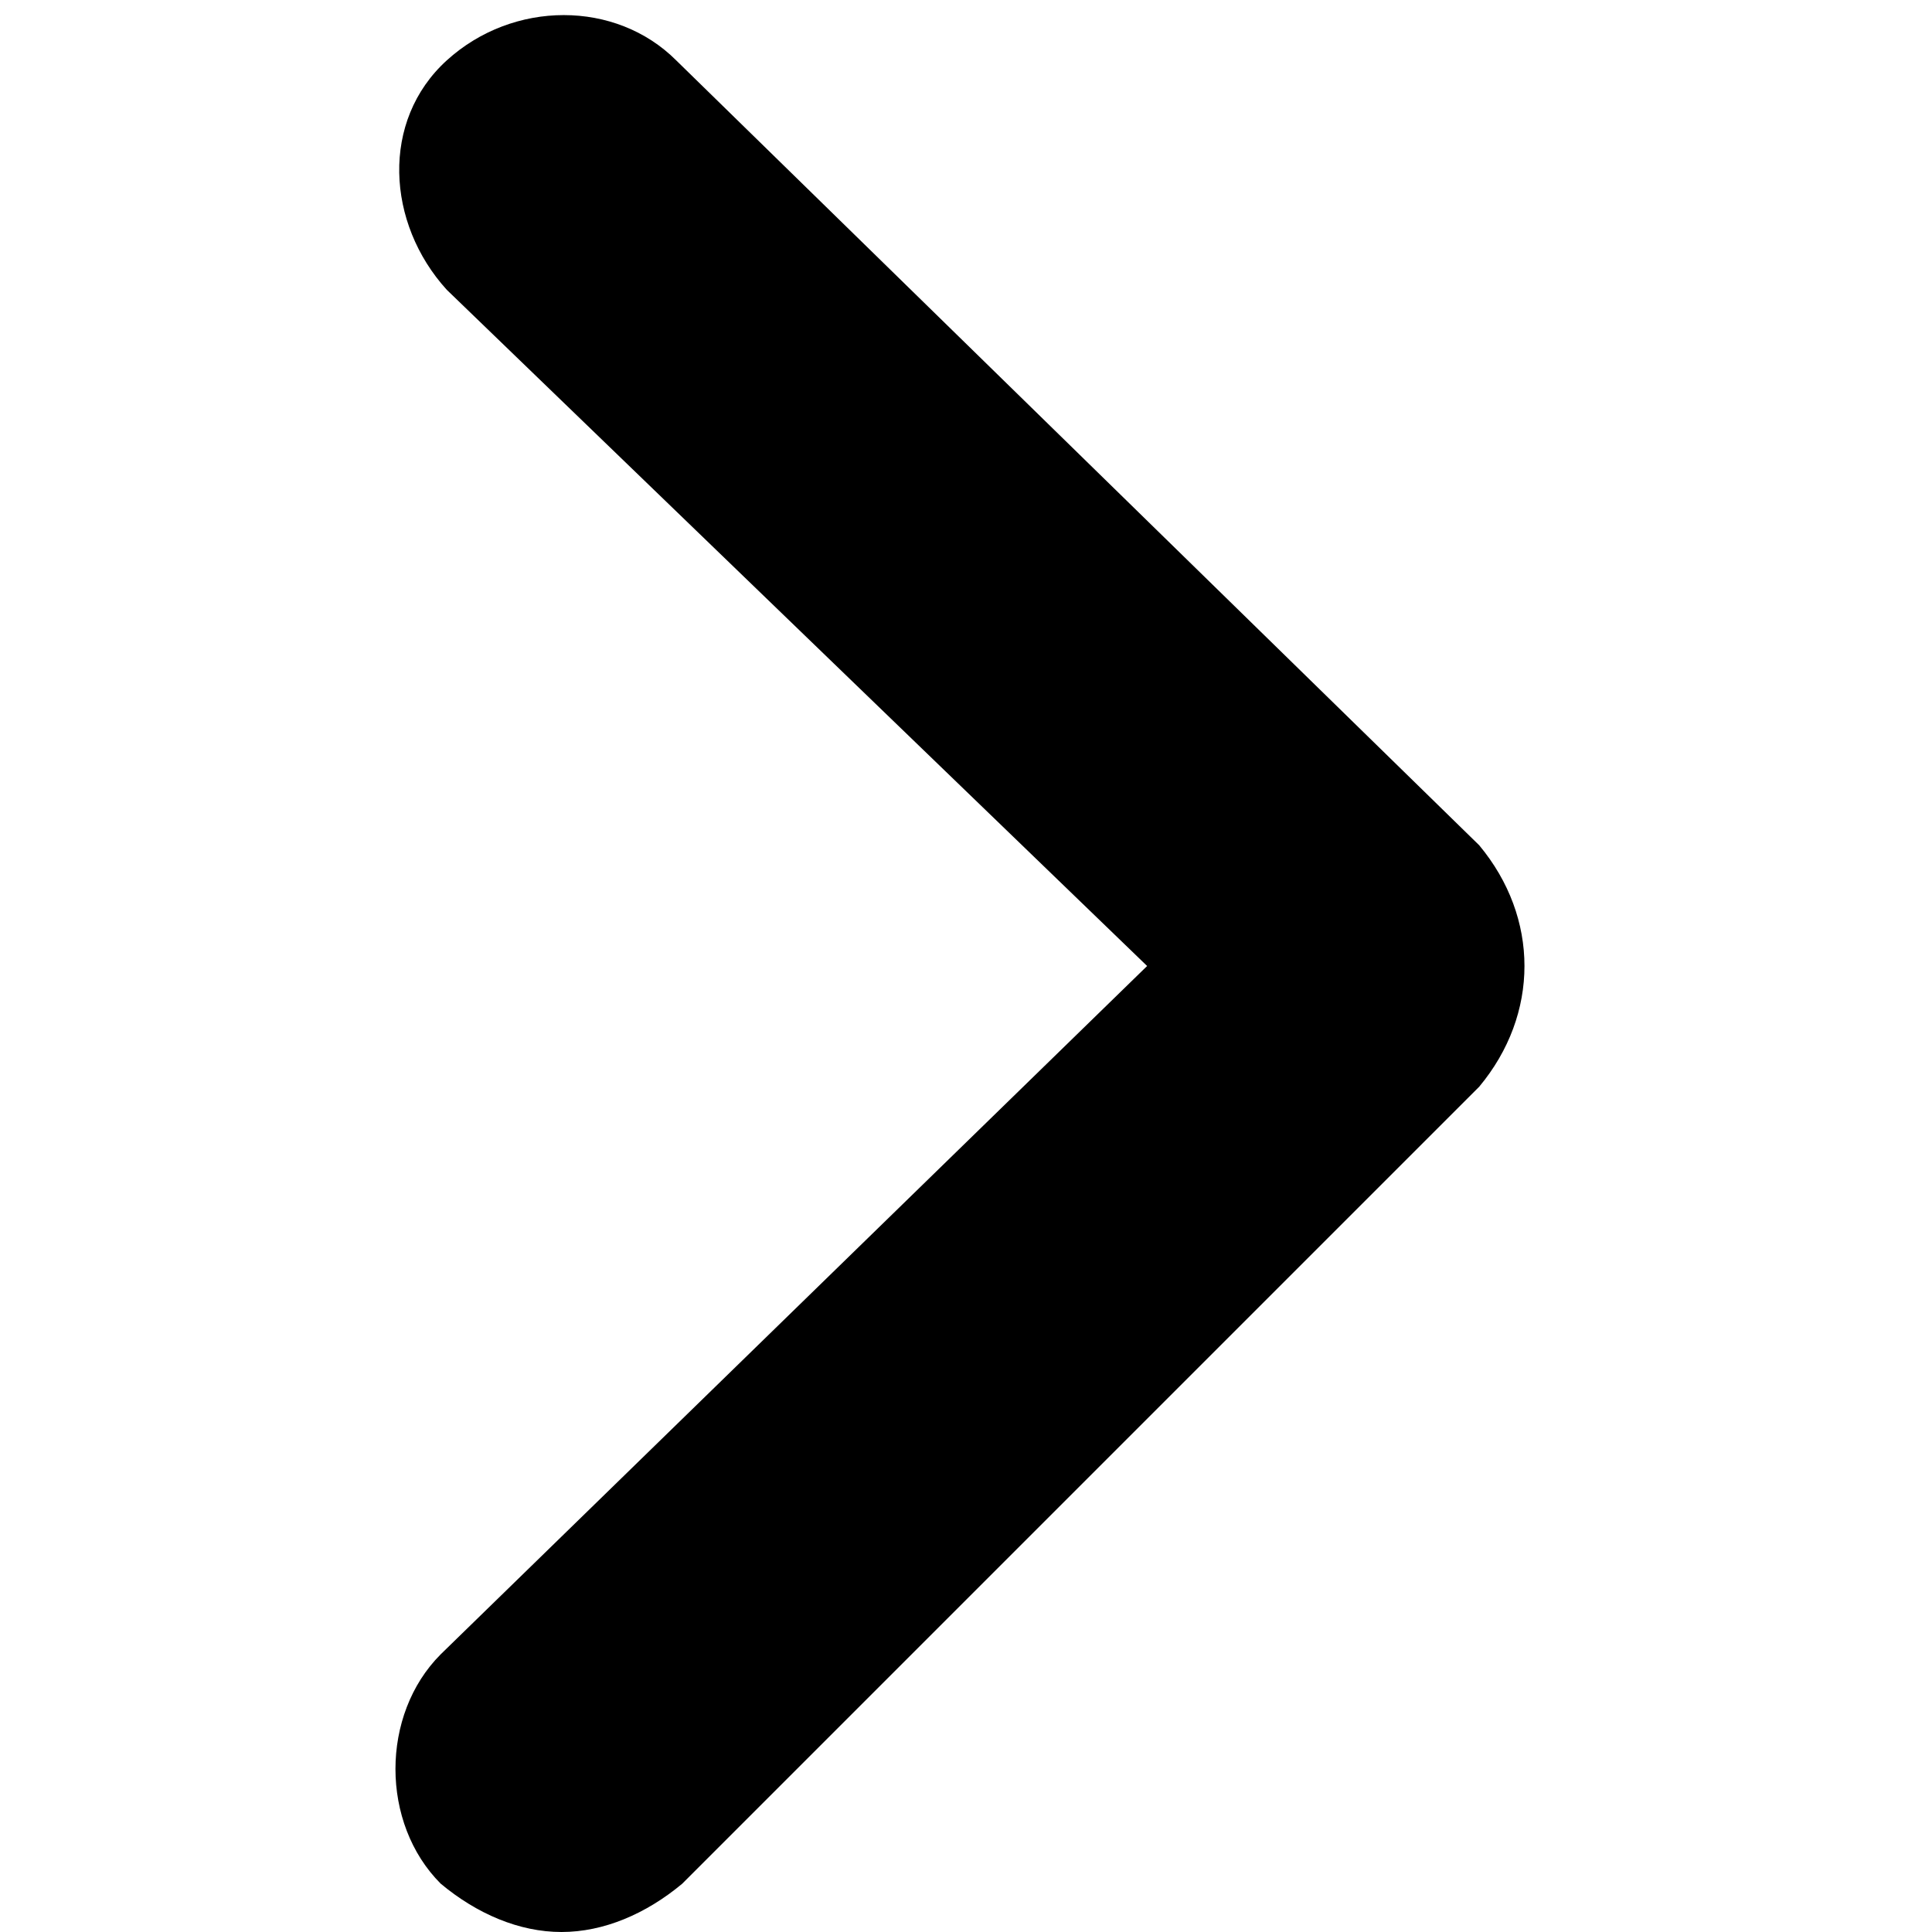
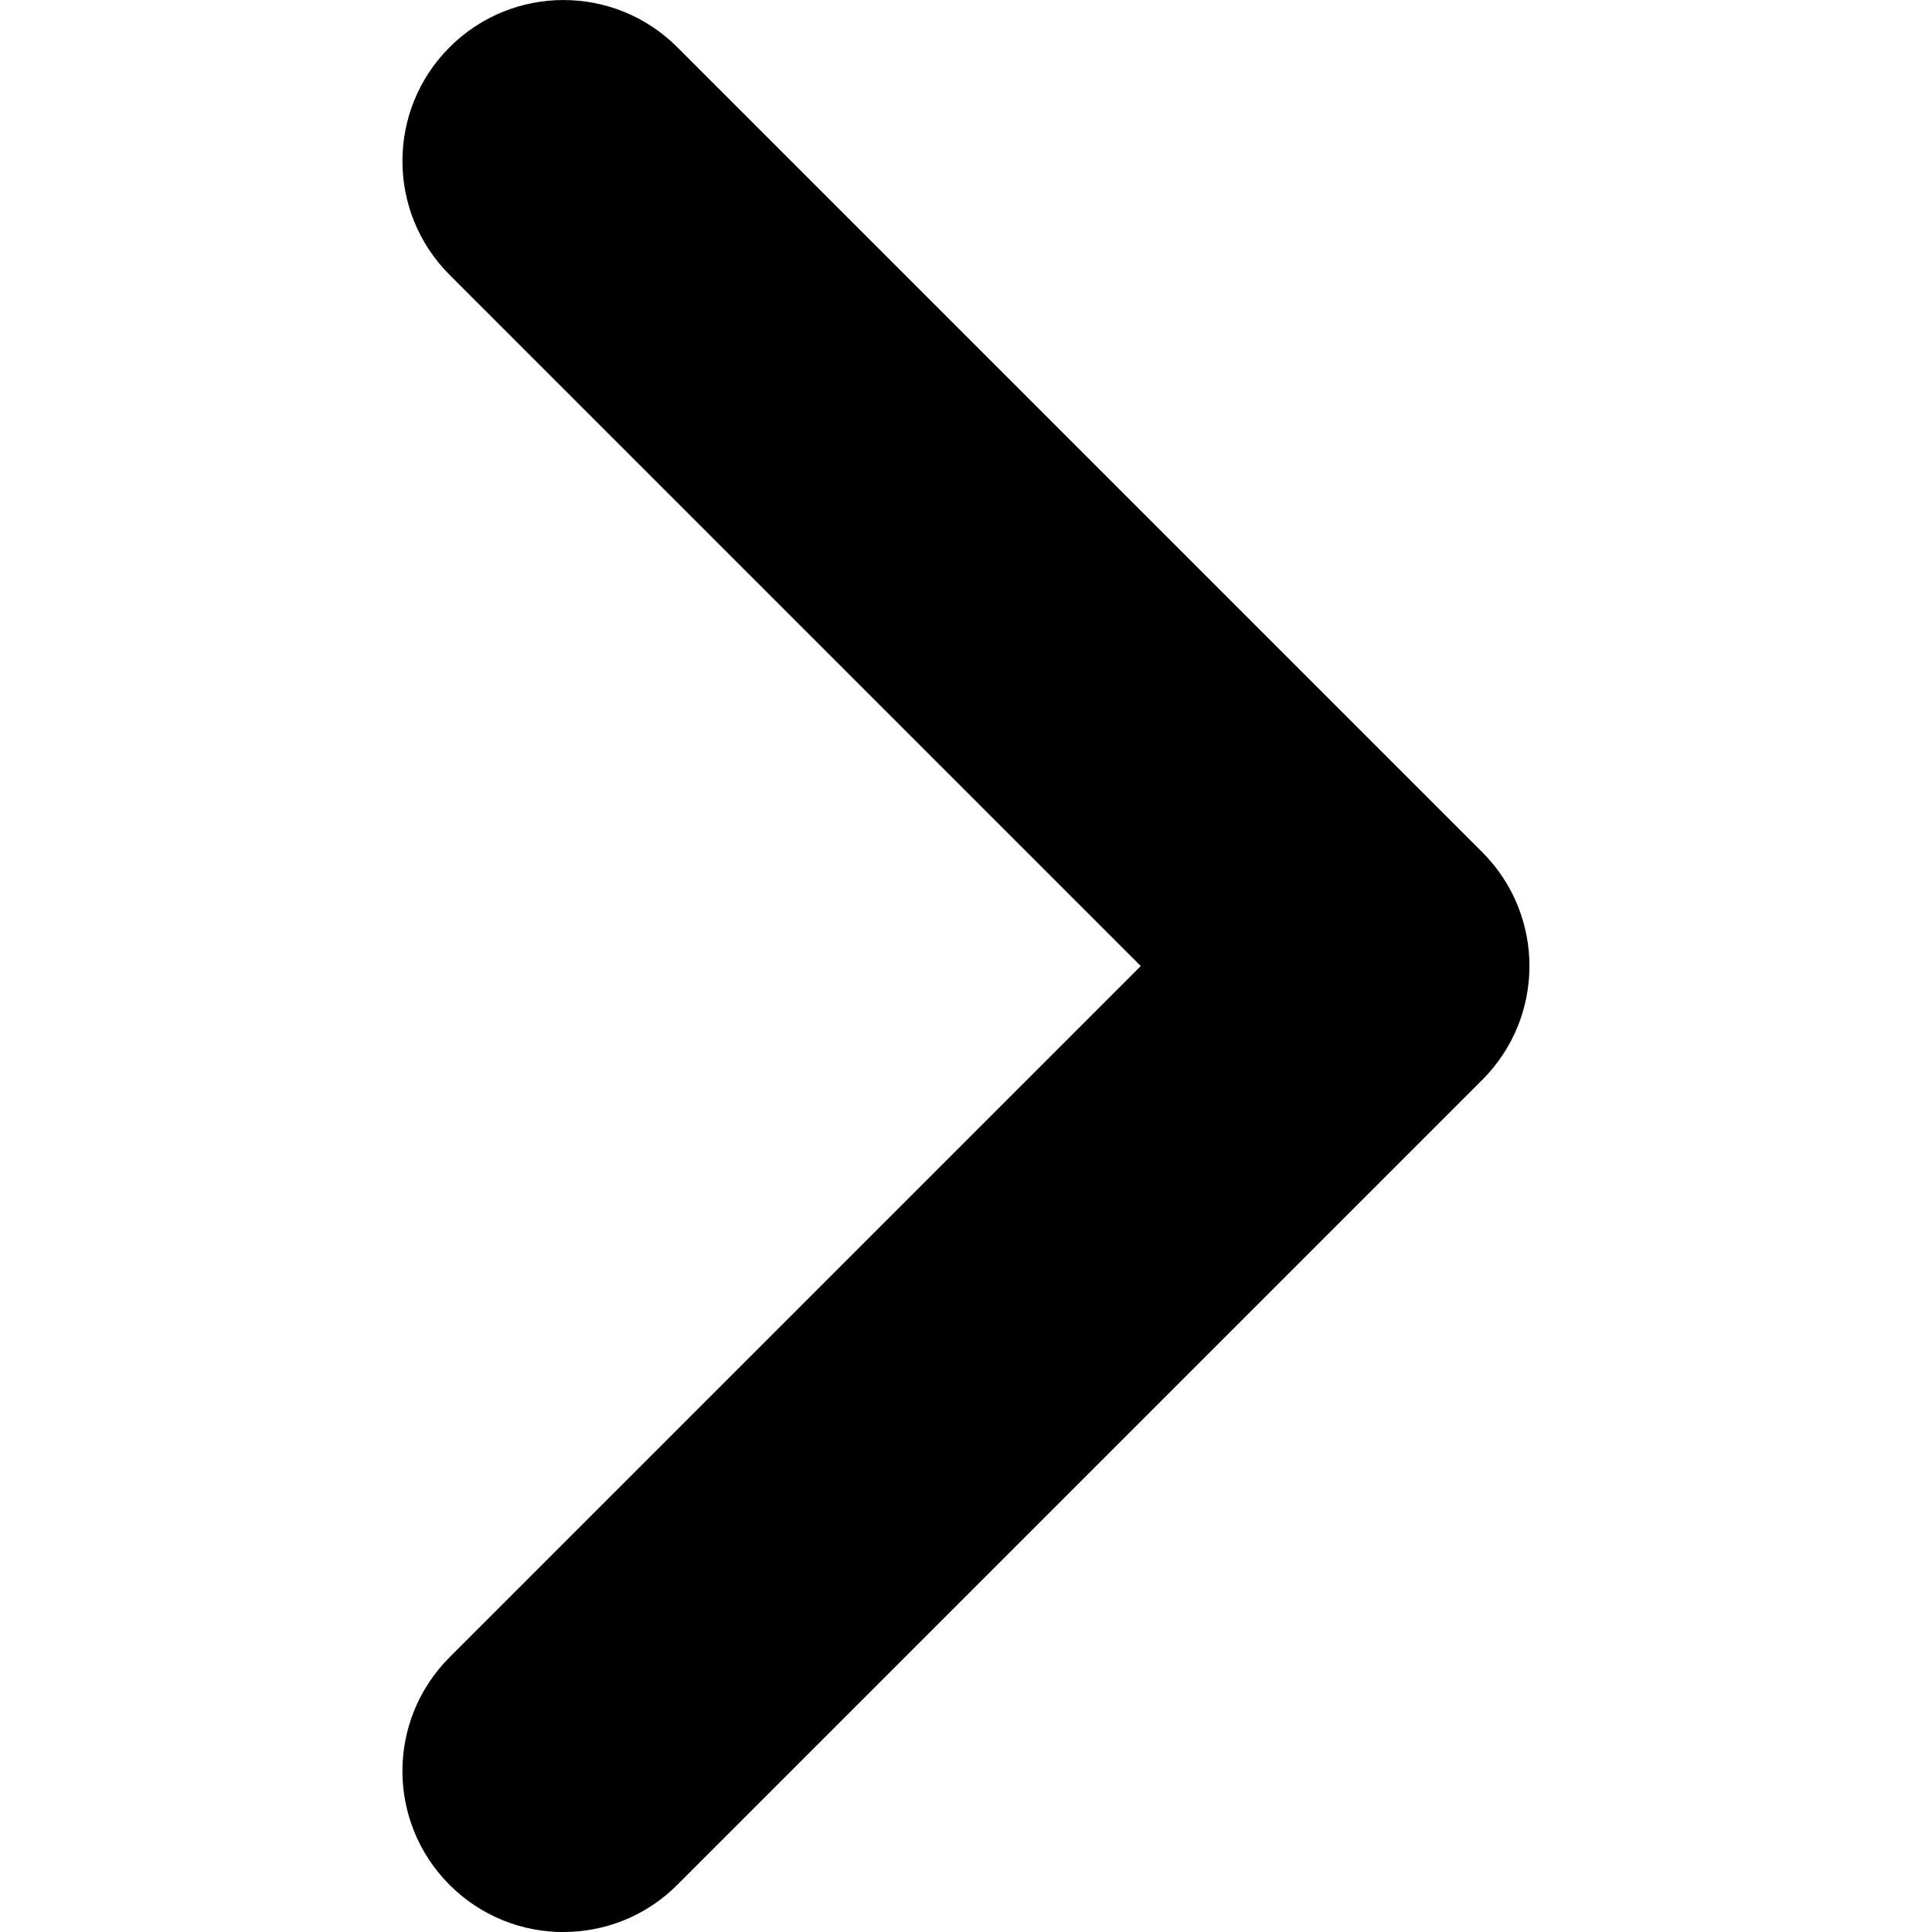
- <svg xmlns="http://www.w3.org/2000/svg" viewBox="0 0 32 32">
-   <path d="M9.3 32c.7 0 1.4-.3 2-.8L24.5 18c1-1.2 1-2.8 0-4L11.2 1c-1-1-2.7-1-3.8 0s-1 2.7 0 3.8L19 16 7.3 27.4c-1 1-1 2.8 0 3.8.6.5 1.3.8 2 .8" />
+ <svg xmlns="http://www.w3.org/2000/svg" viewBox="0 0 32 32" enable-background="new 0 0 32 32">
+   <path d="m9.333 32c.682 0 1.365-.26 1.885-.781l13.333-13.333c1.042-1.042 1.042-2.729 0-3.771l-13.333-13.333c-1.042-1.042-2.729-1.042-3.771 0s-1.042 2.729 0 3.771l11.448 11.448-11.448 11.448c-1.042 1.042-1.042 2.729 0 3.771.521.521 1.203.781 1.885.781" />
</svg>
